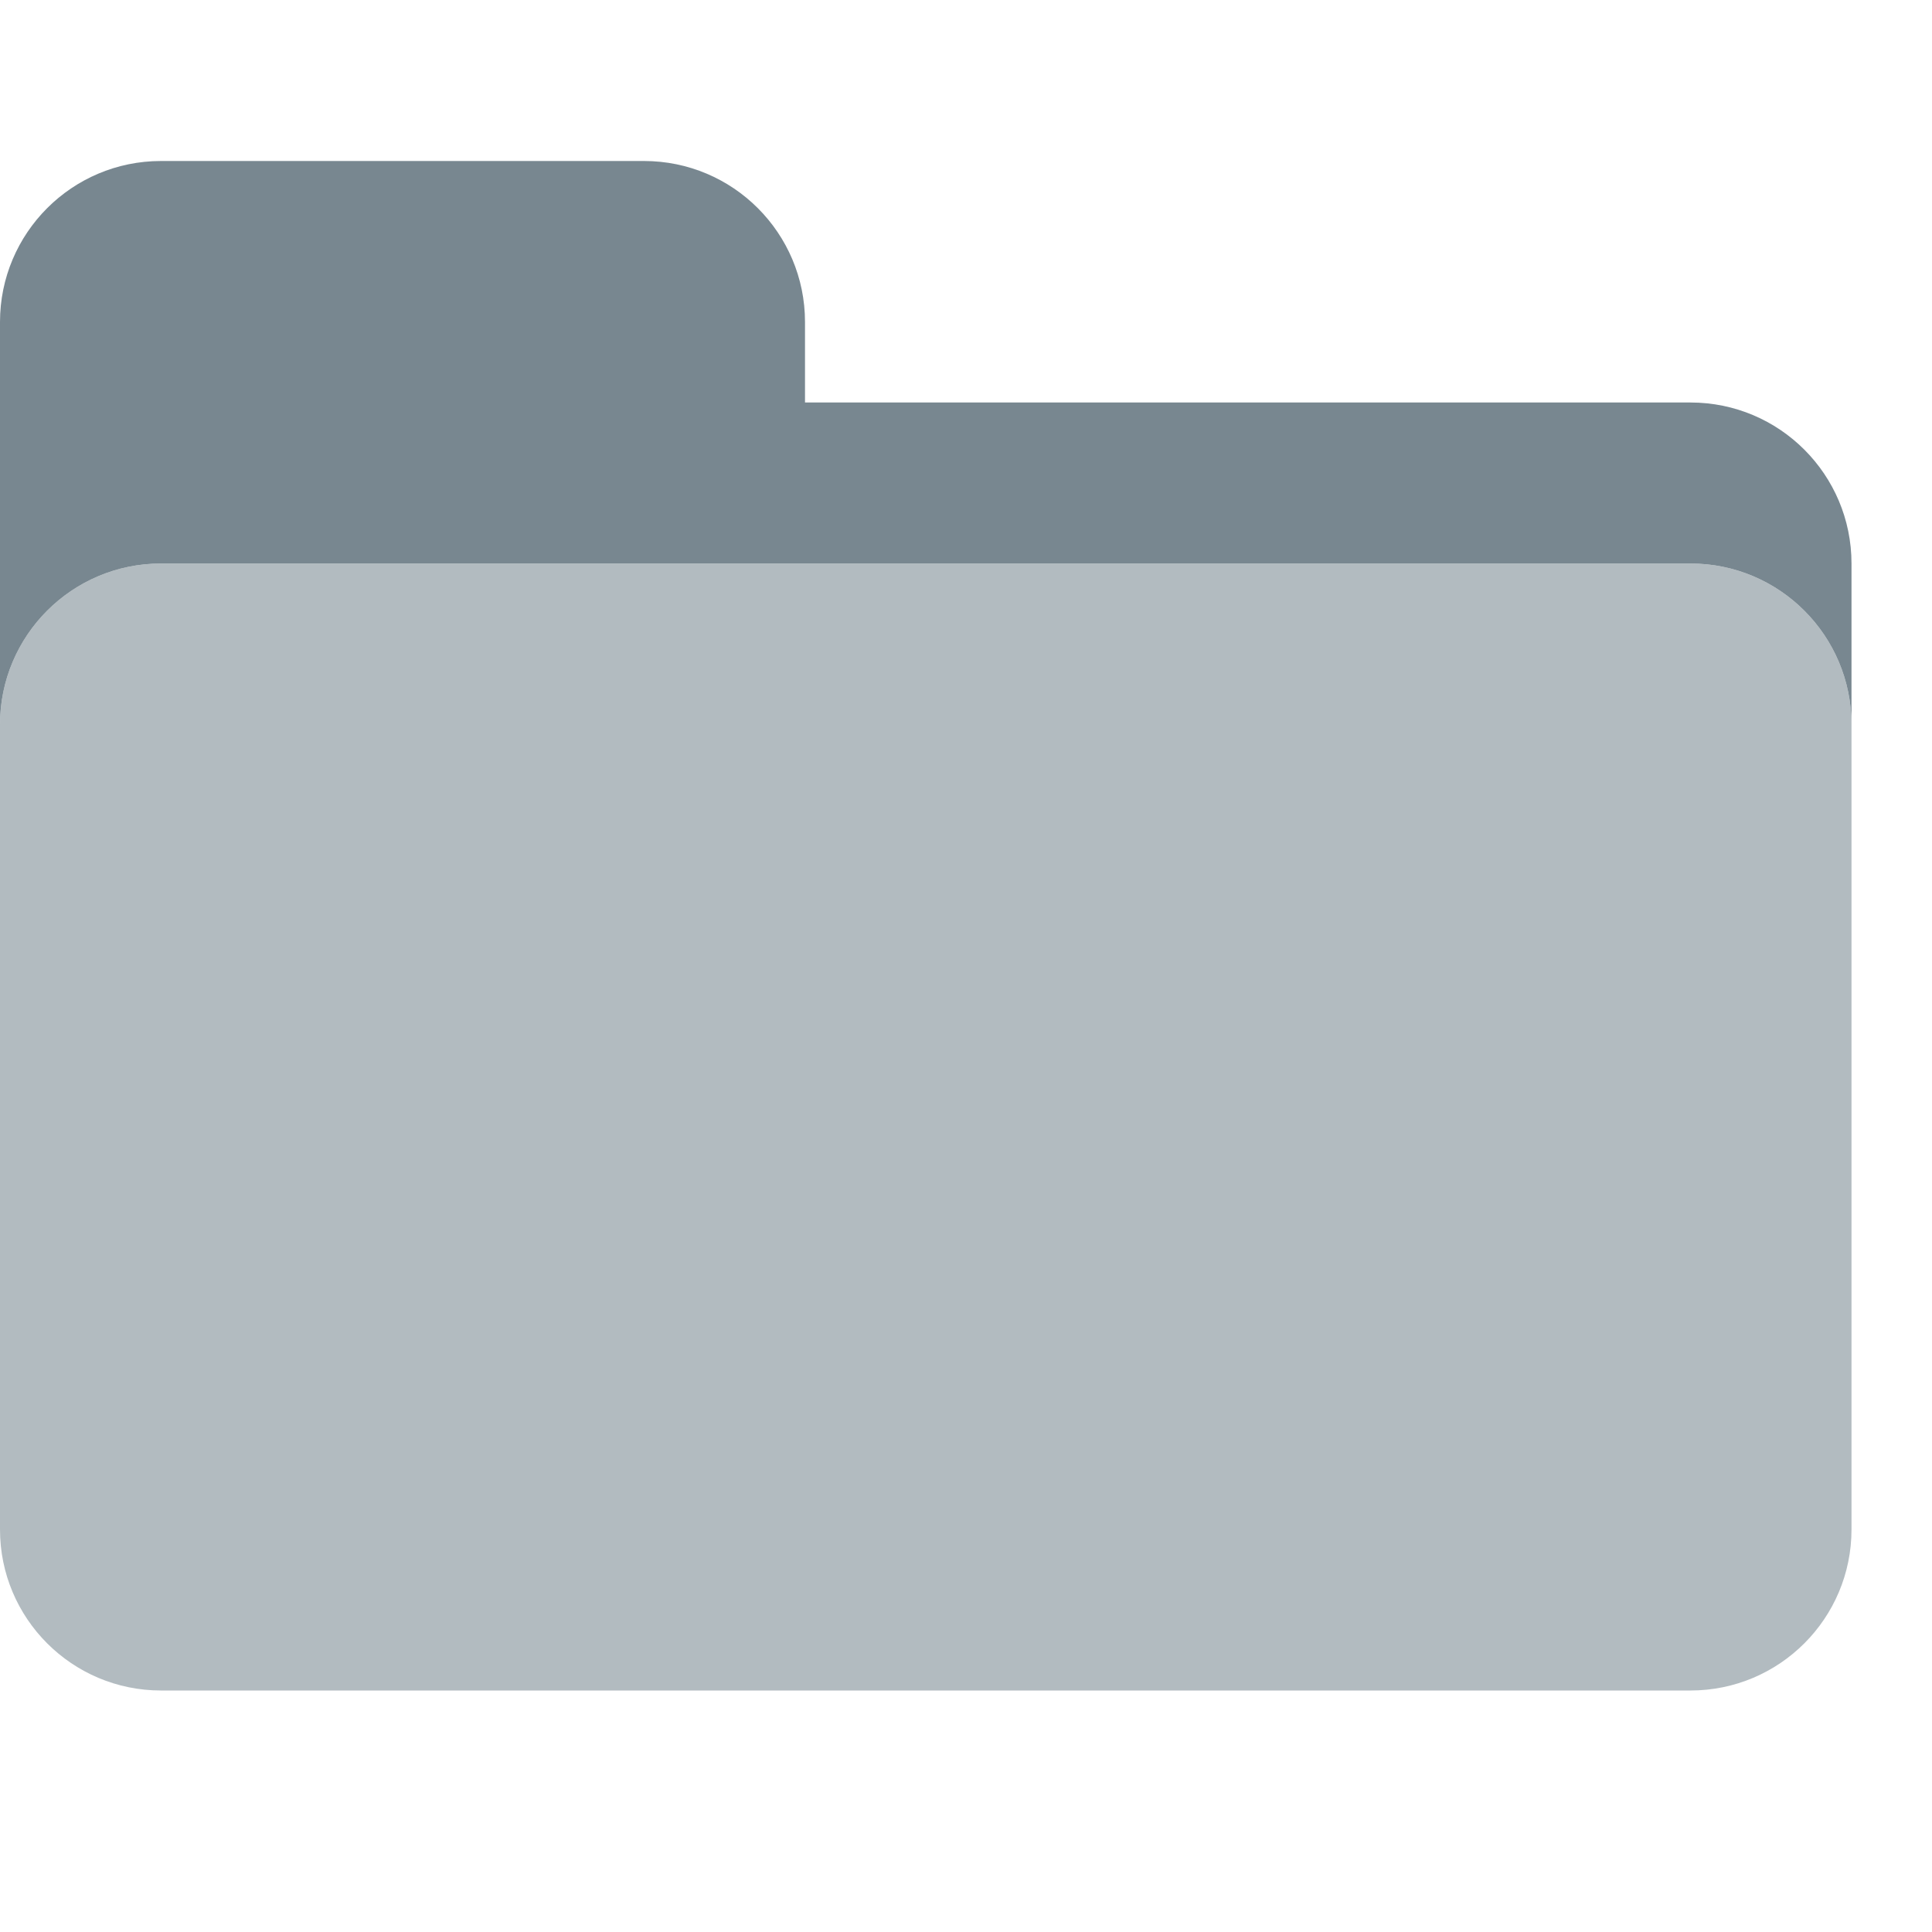
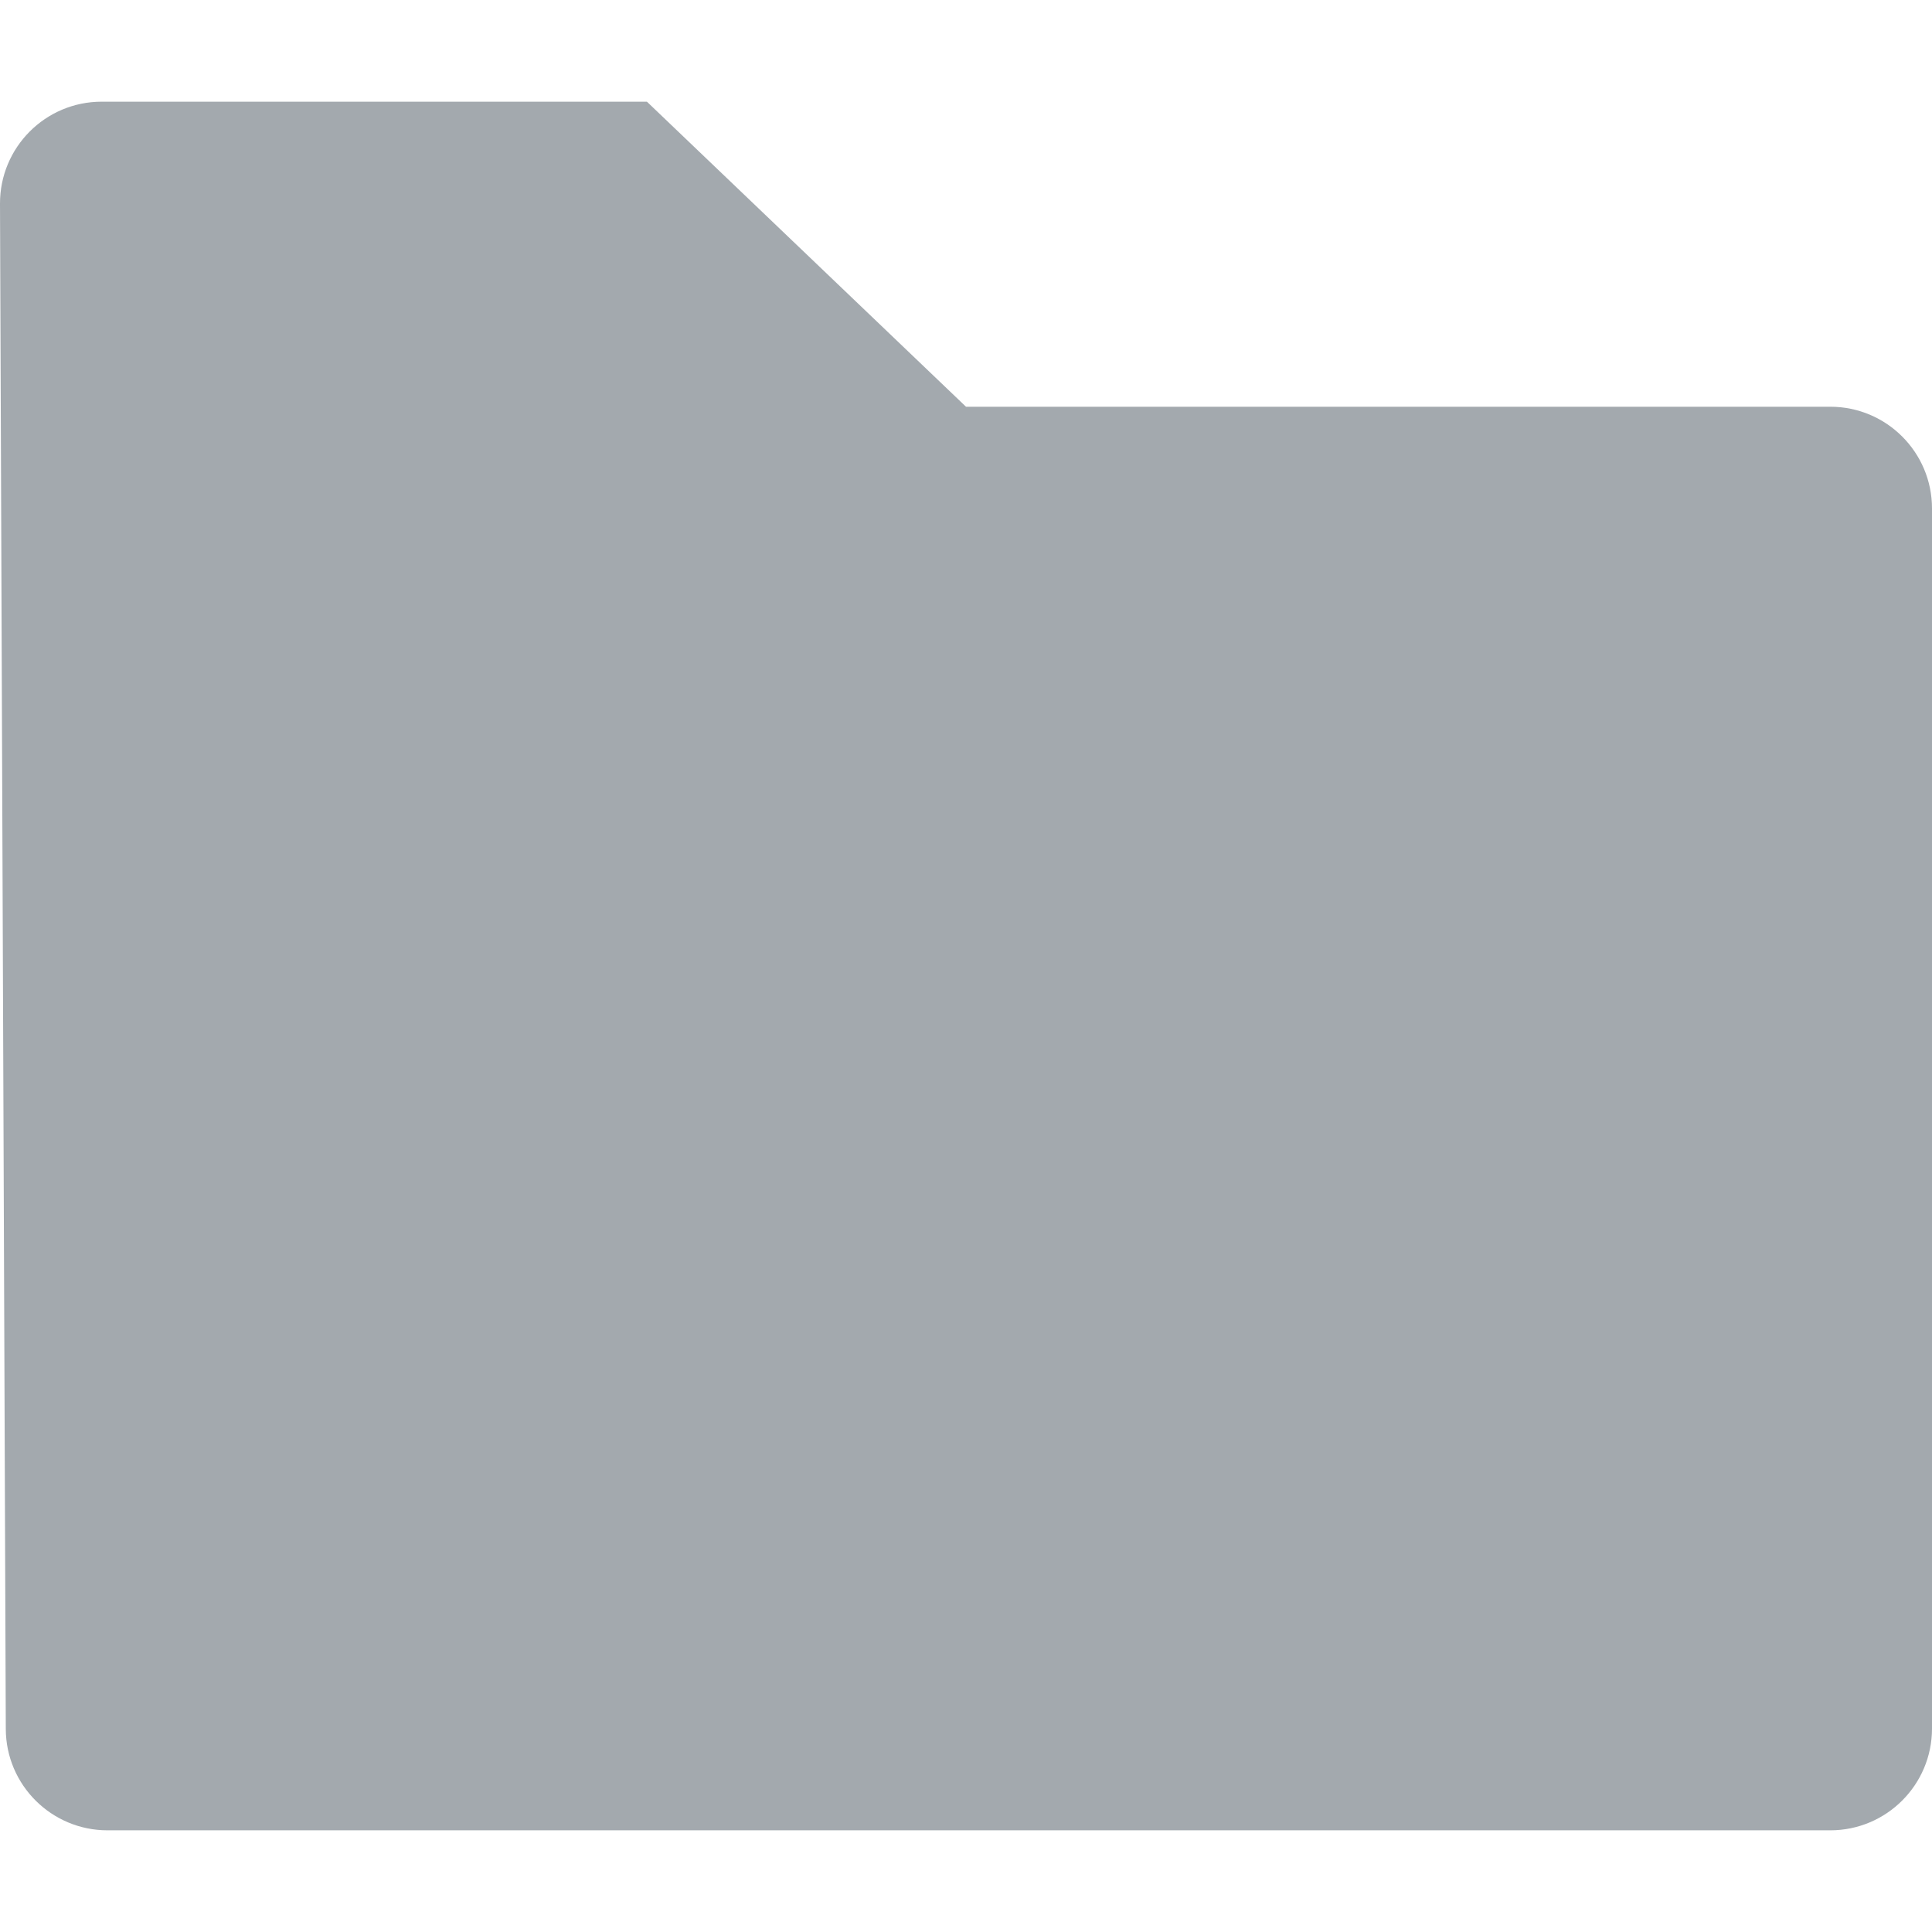
- <svg xmlns="http://www.w3.org/2000/svg" width="24" height="24" viewBox="0 0 24 24" fill="none">
-   <rect y="7" width="23" height="14" rx="2" fill="#B2BBC0" />
-   <path d="M2 2C0.895 2 0 2.896 0 4V9C0 7.896 0.895 7 2 7H21C22.105 7 23 7.896 23 9V7C23 5.896 22.105 5 21 5H10V4C10 2.896 9.105 2 8 2H2Z" fill="#788790" />
+ <svg xmlns="http://www.w3.org/2000/svg" width="24" height="24" viewBox="0 0 19 17" fill="none">
+   <path fill-rule="evenodd" clip-rule="evenodd" d="M6.362 0H1C0.446 0 -0.002 0.45 7.70018e-06 1.004L0.057 16.004C0.059 16.555 0.507 17 1.057 17H18C18.552 17 19 16.552 19 16V4C19 3.448 18.552 3 18 3H9.5L6.362 0Z" fill="#A3A9AE" />
</svg>
